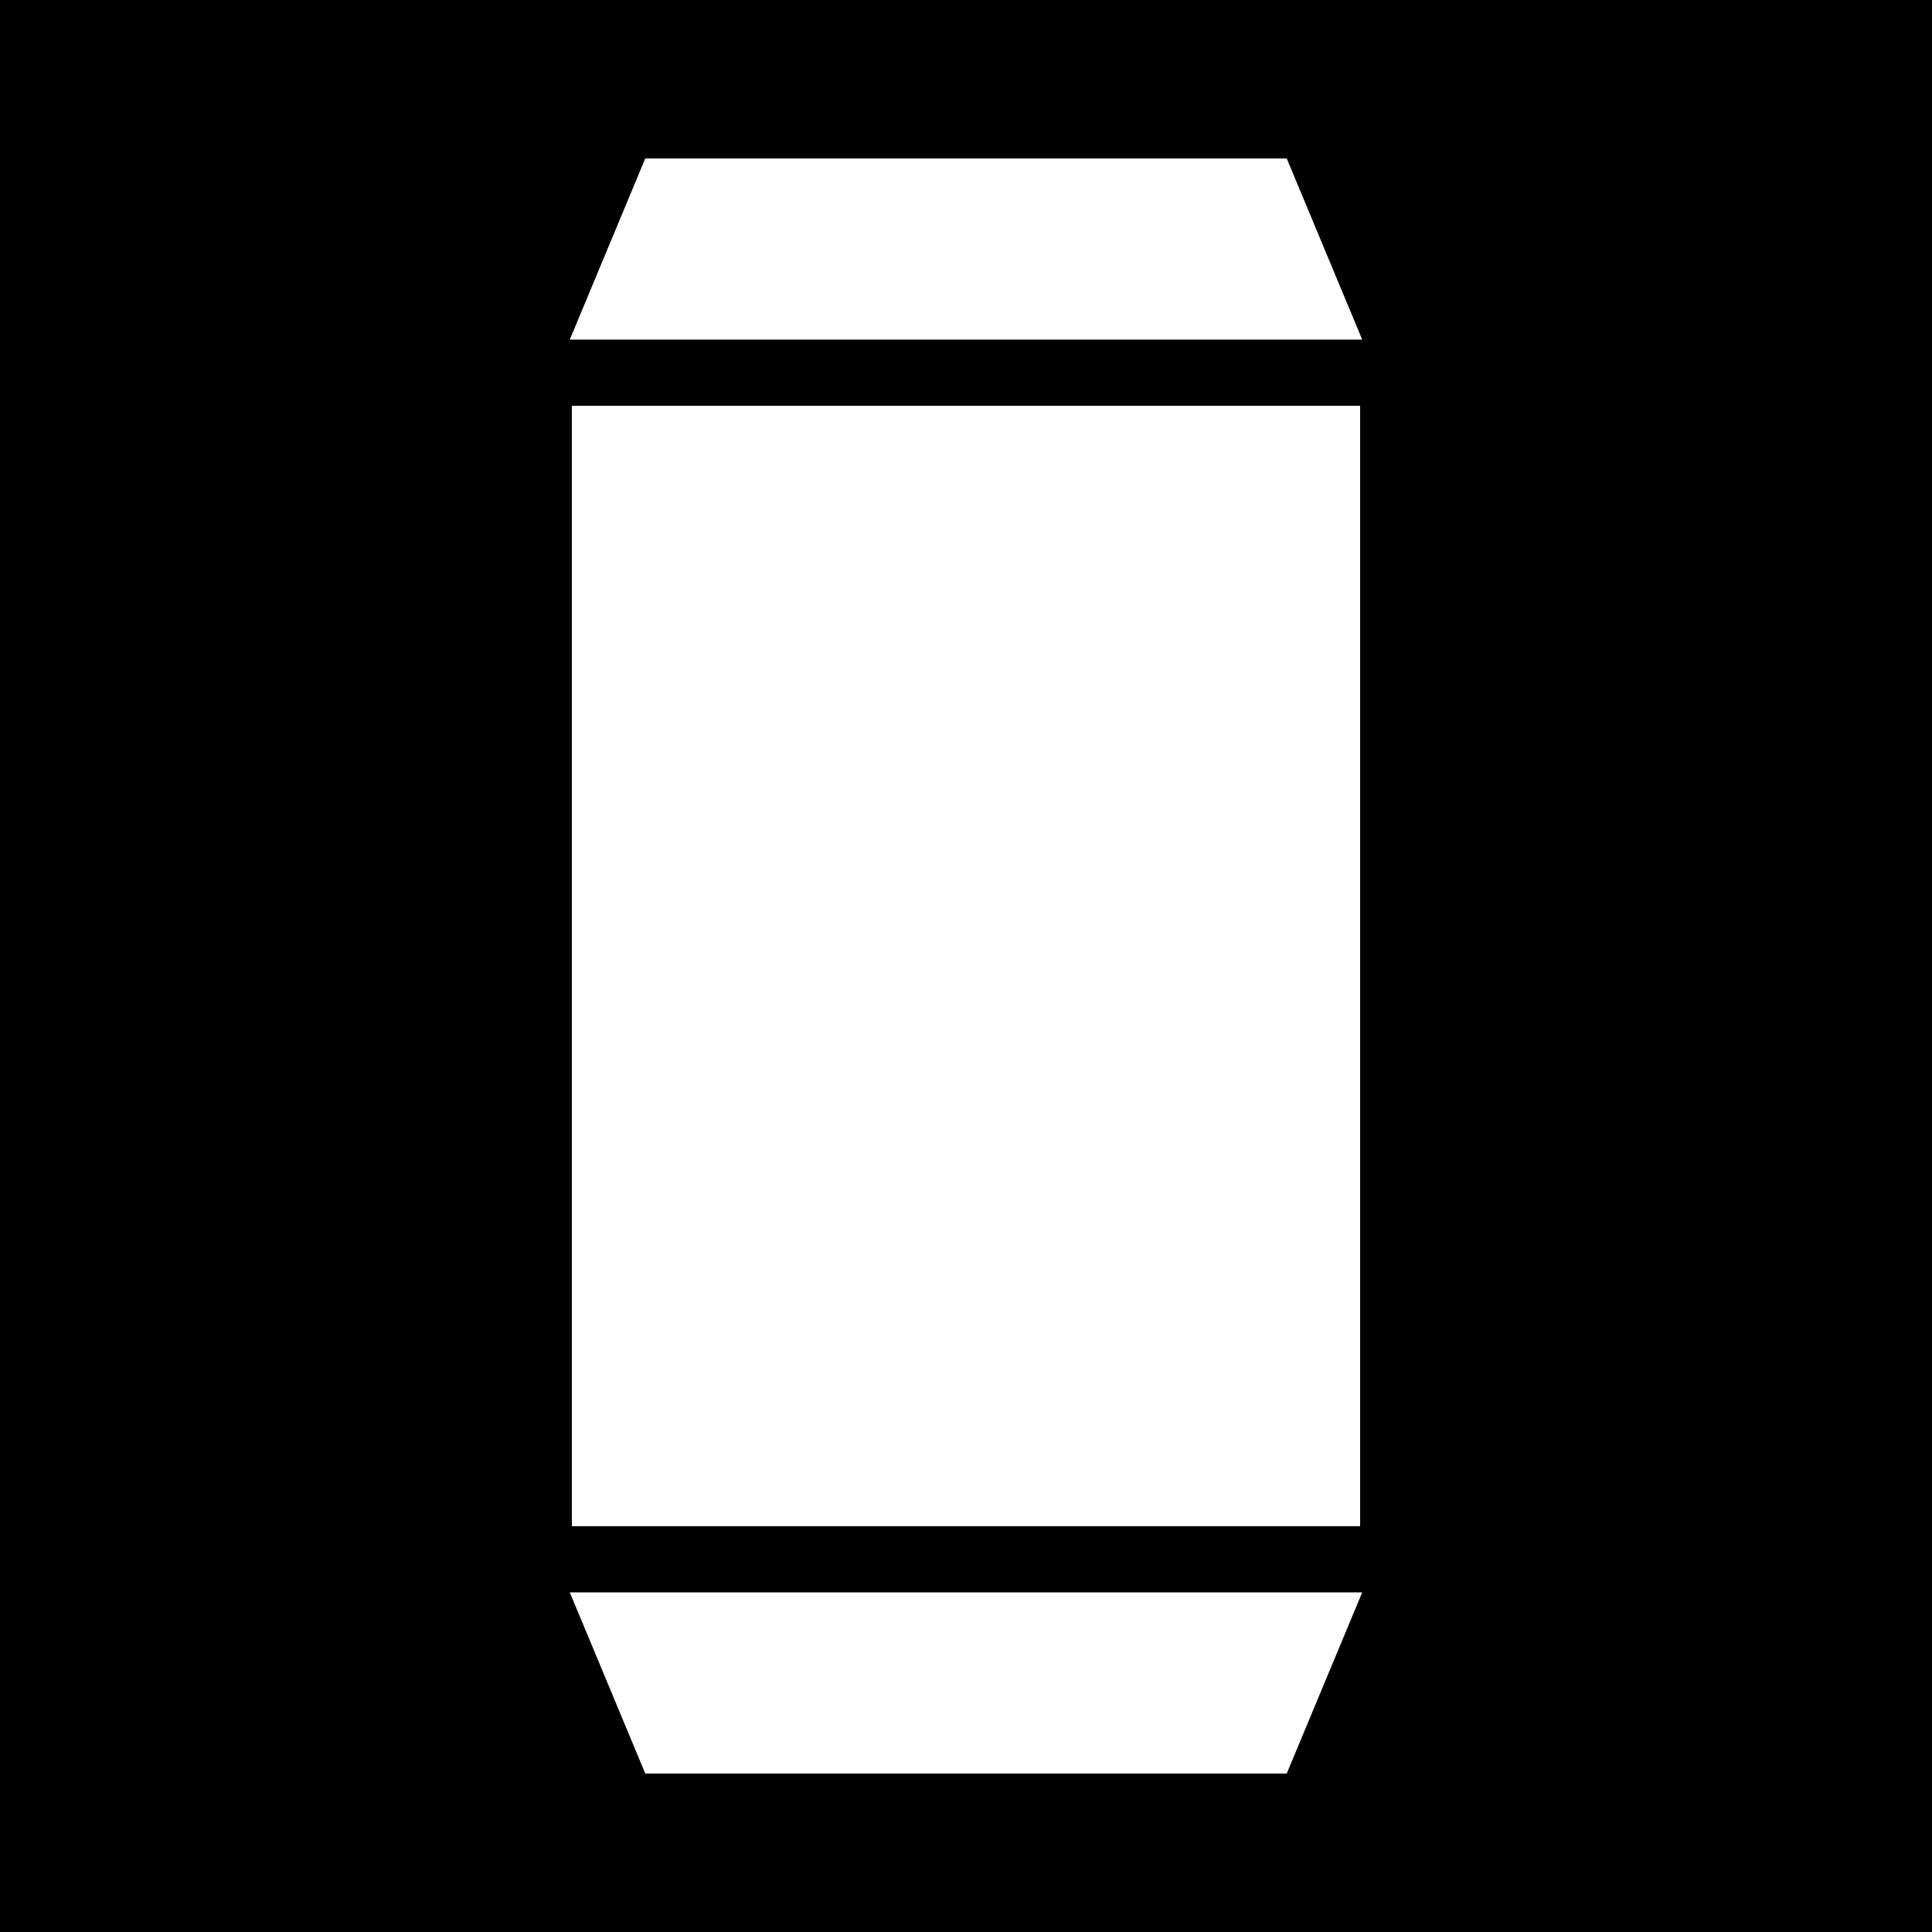
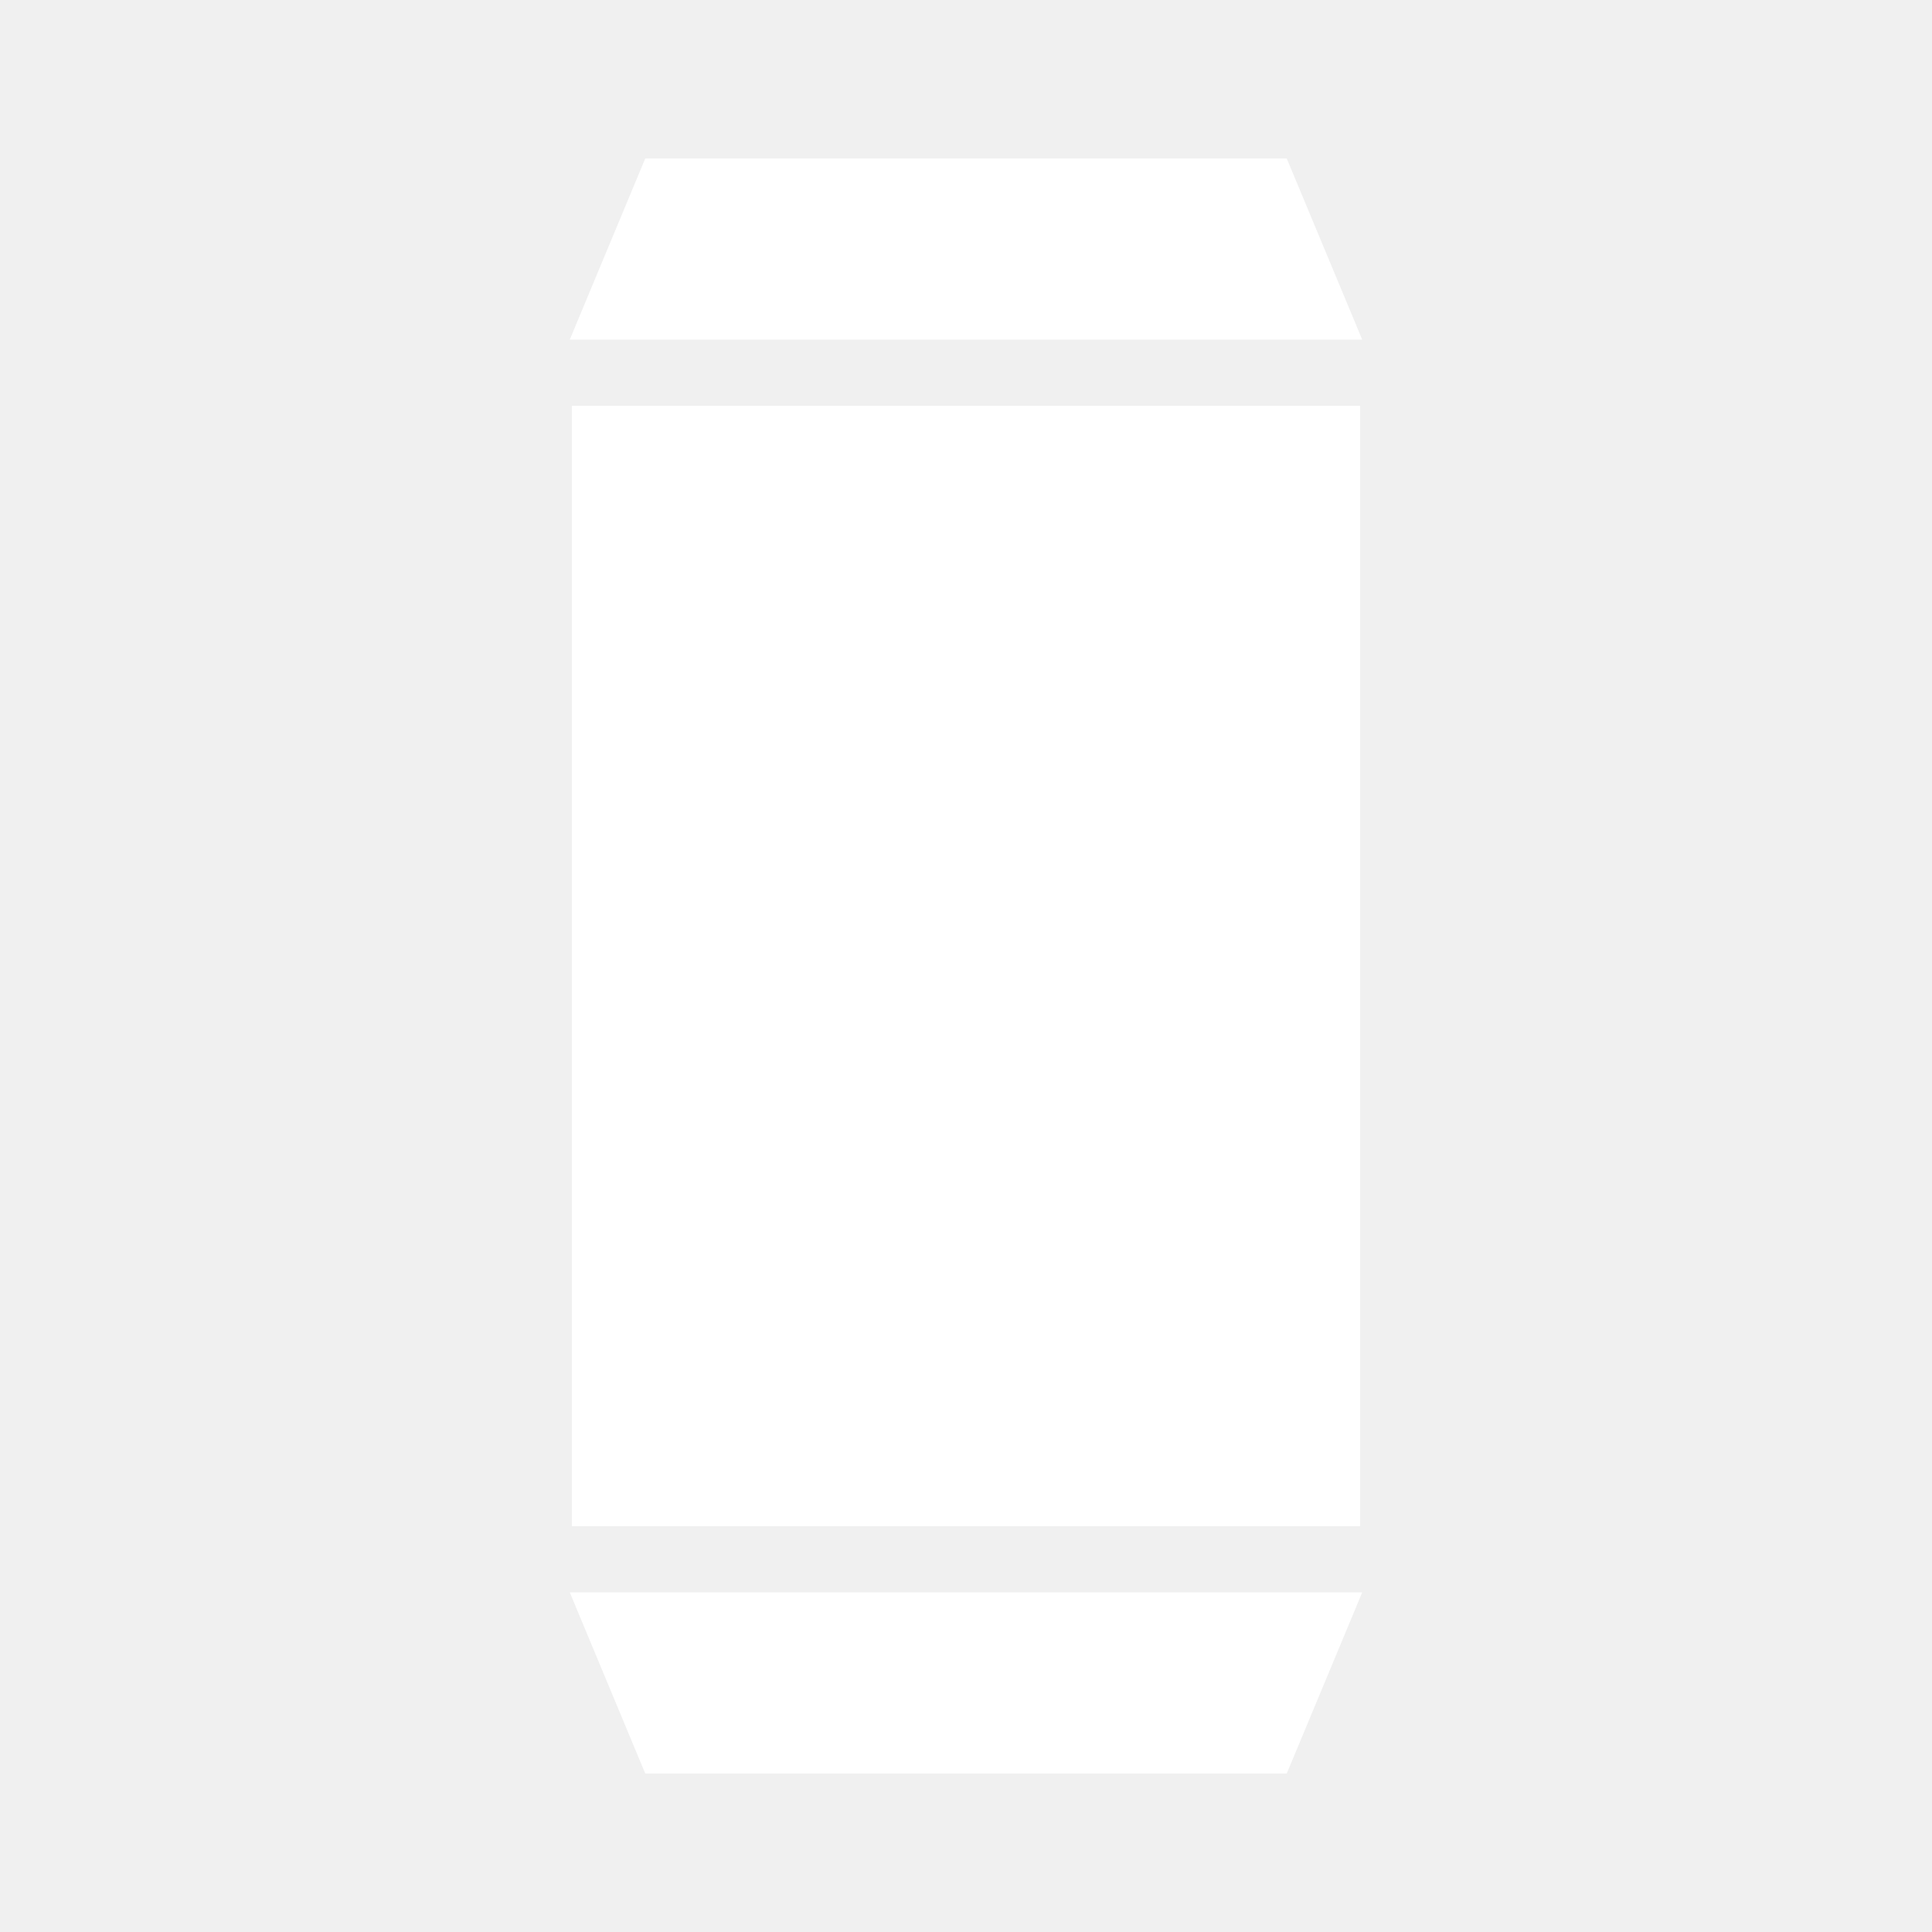
<svg xmlns="http://www.w3.org/2000/svg" style="height: 512px; width: 512px;" viewBox="0 0 512 512">
-   <path d="M0 0h512v512H0z" fill="#000" fill-opacity="1" style="--darkreader-inline-fill: #000000;" data-darkreader-inline-fill="" />
  <g class="" style="" transform="translate(0,0)">
-     <path d="M171 42l-20 48h210l-20-48H171zm-19.45 65.55v296.9h208.9v-296.9h-208.9zM151 422l20 48h170l20-48H151z" fill="#fff" fill-opacity="1" style="--darkreader-inline-fill: #181a1b;" data-darkreader-inline-fill="" />
+     <path d="M171 42l-20 48h210l-20-48H171zm-19.45 65.55v296.9h208.9v-296.9h-208.9zM151 422l20 48h170l20-48H151z" fill="#fff" fill-opacity="1" />
  </g>
</svg>
